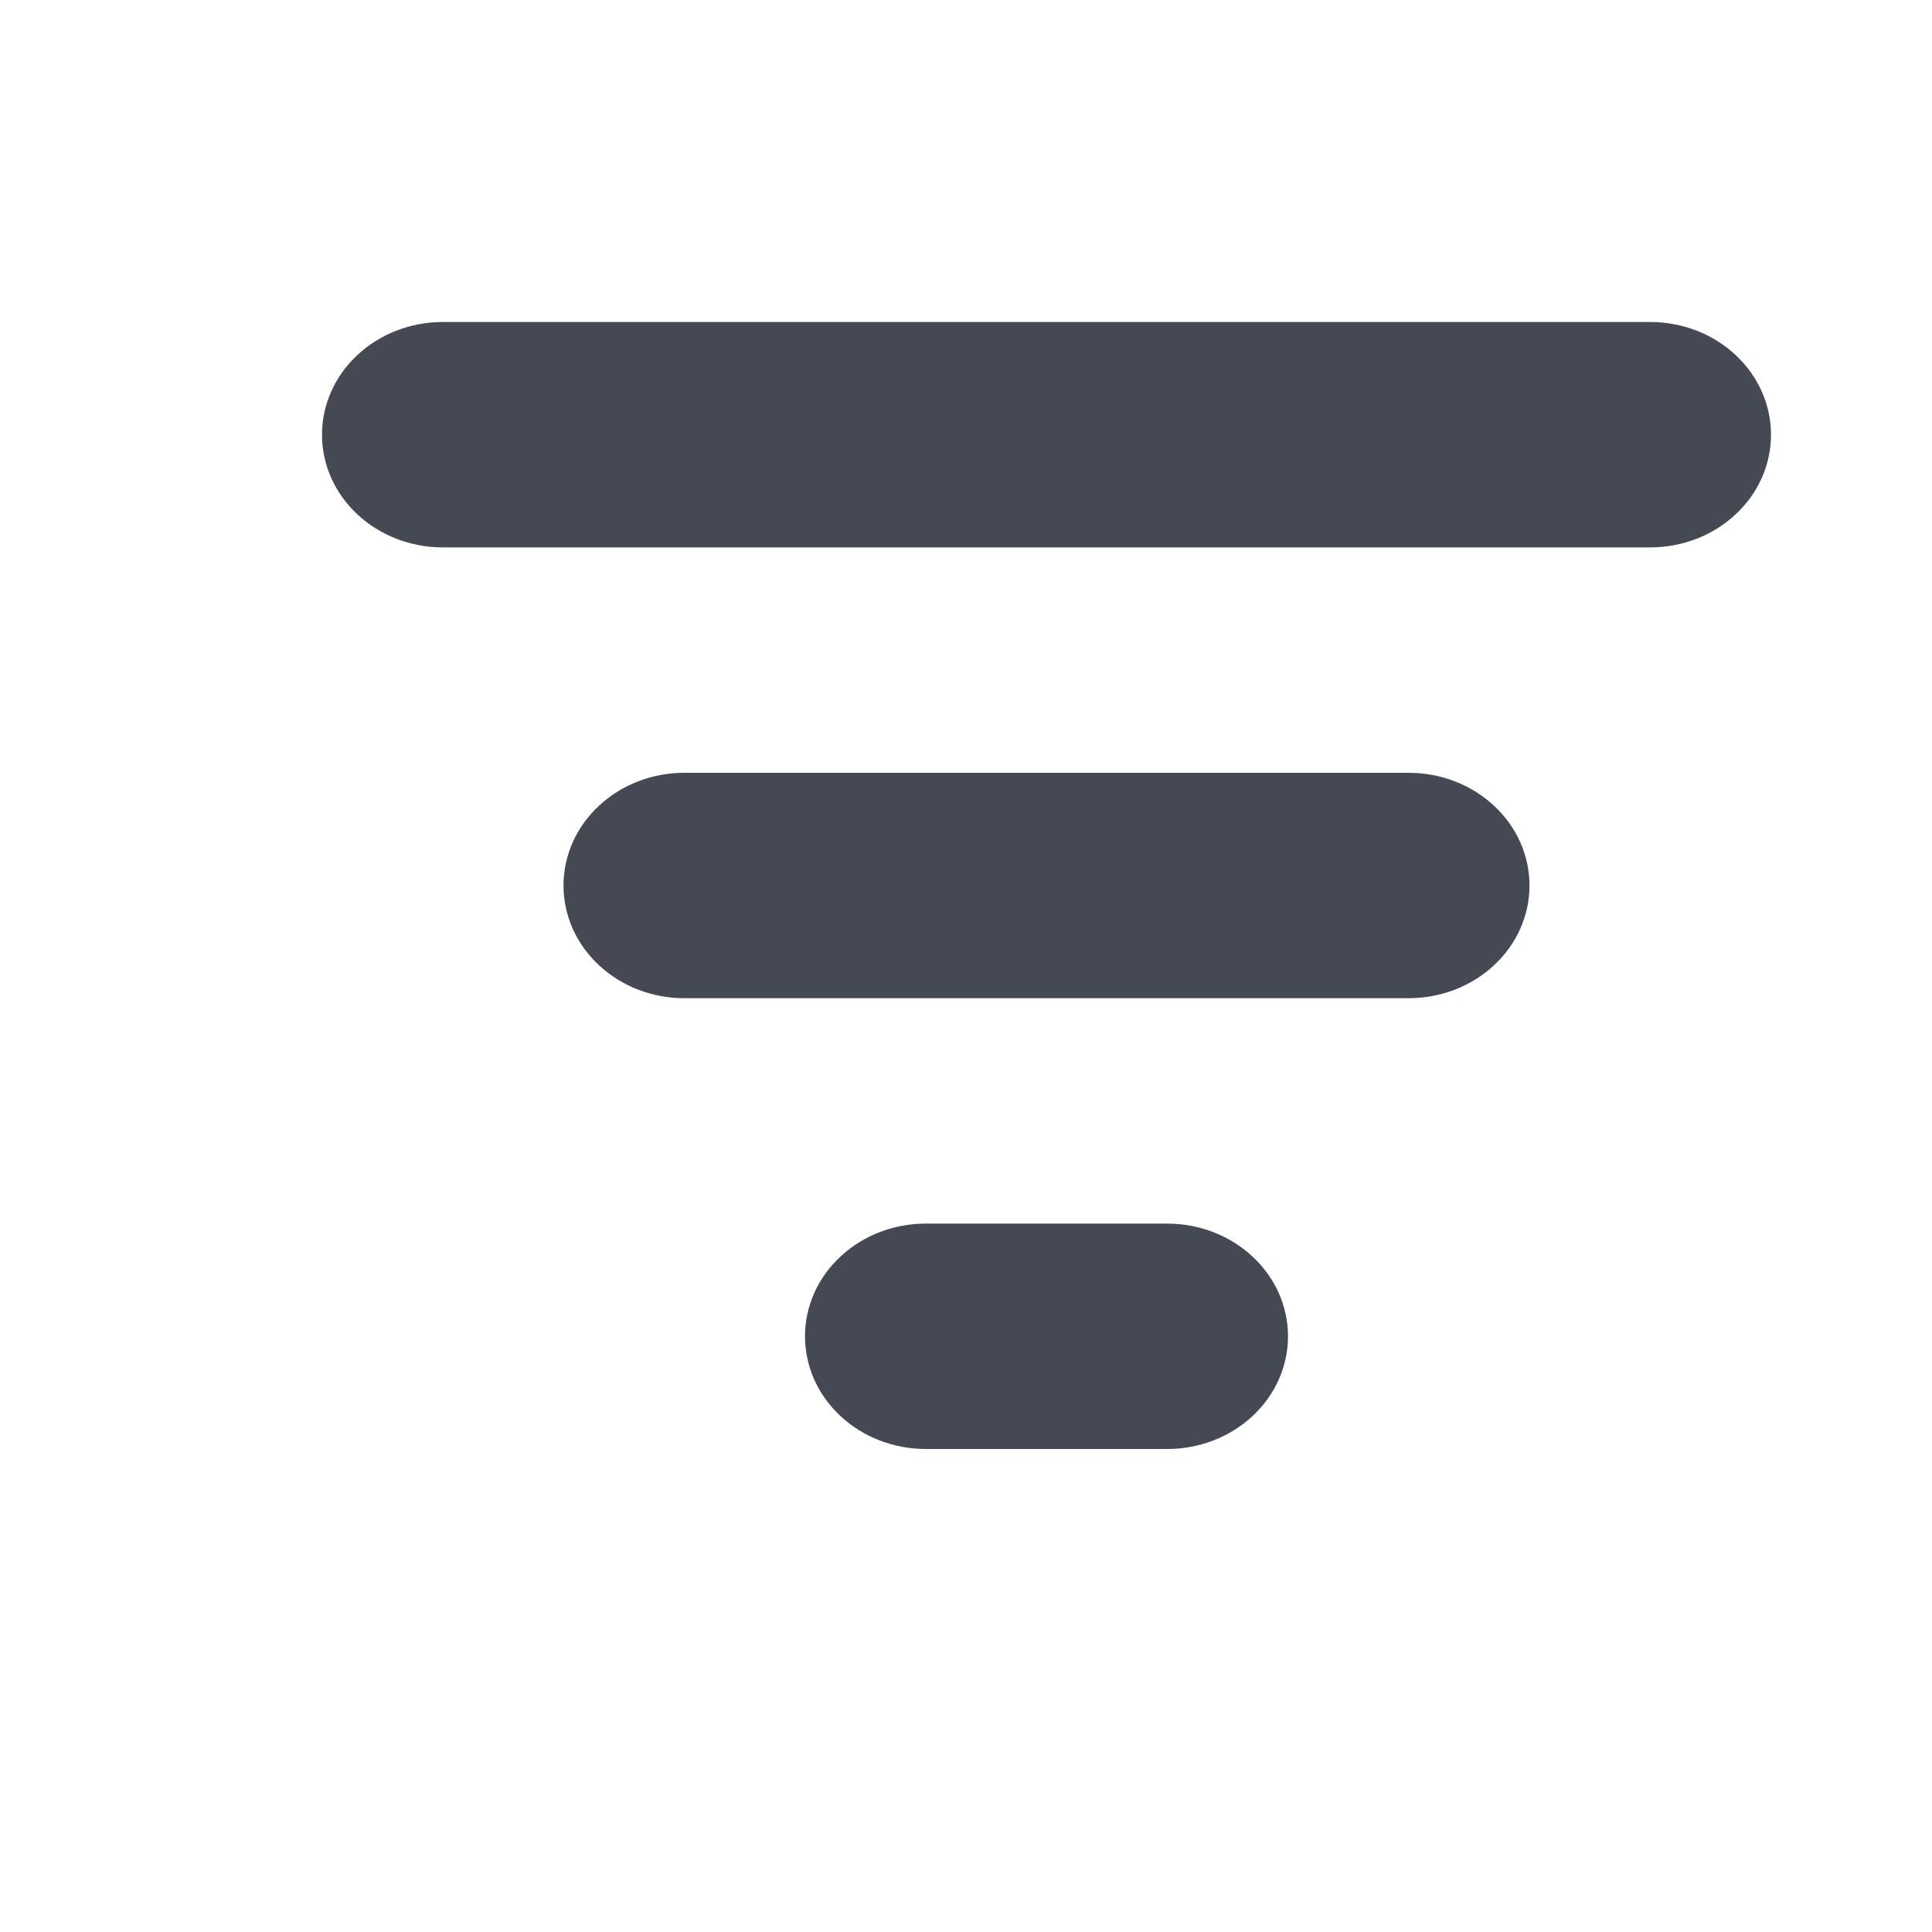
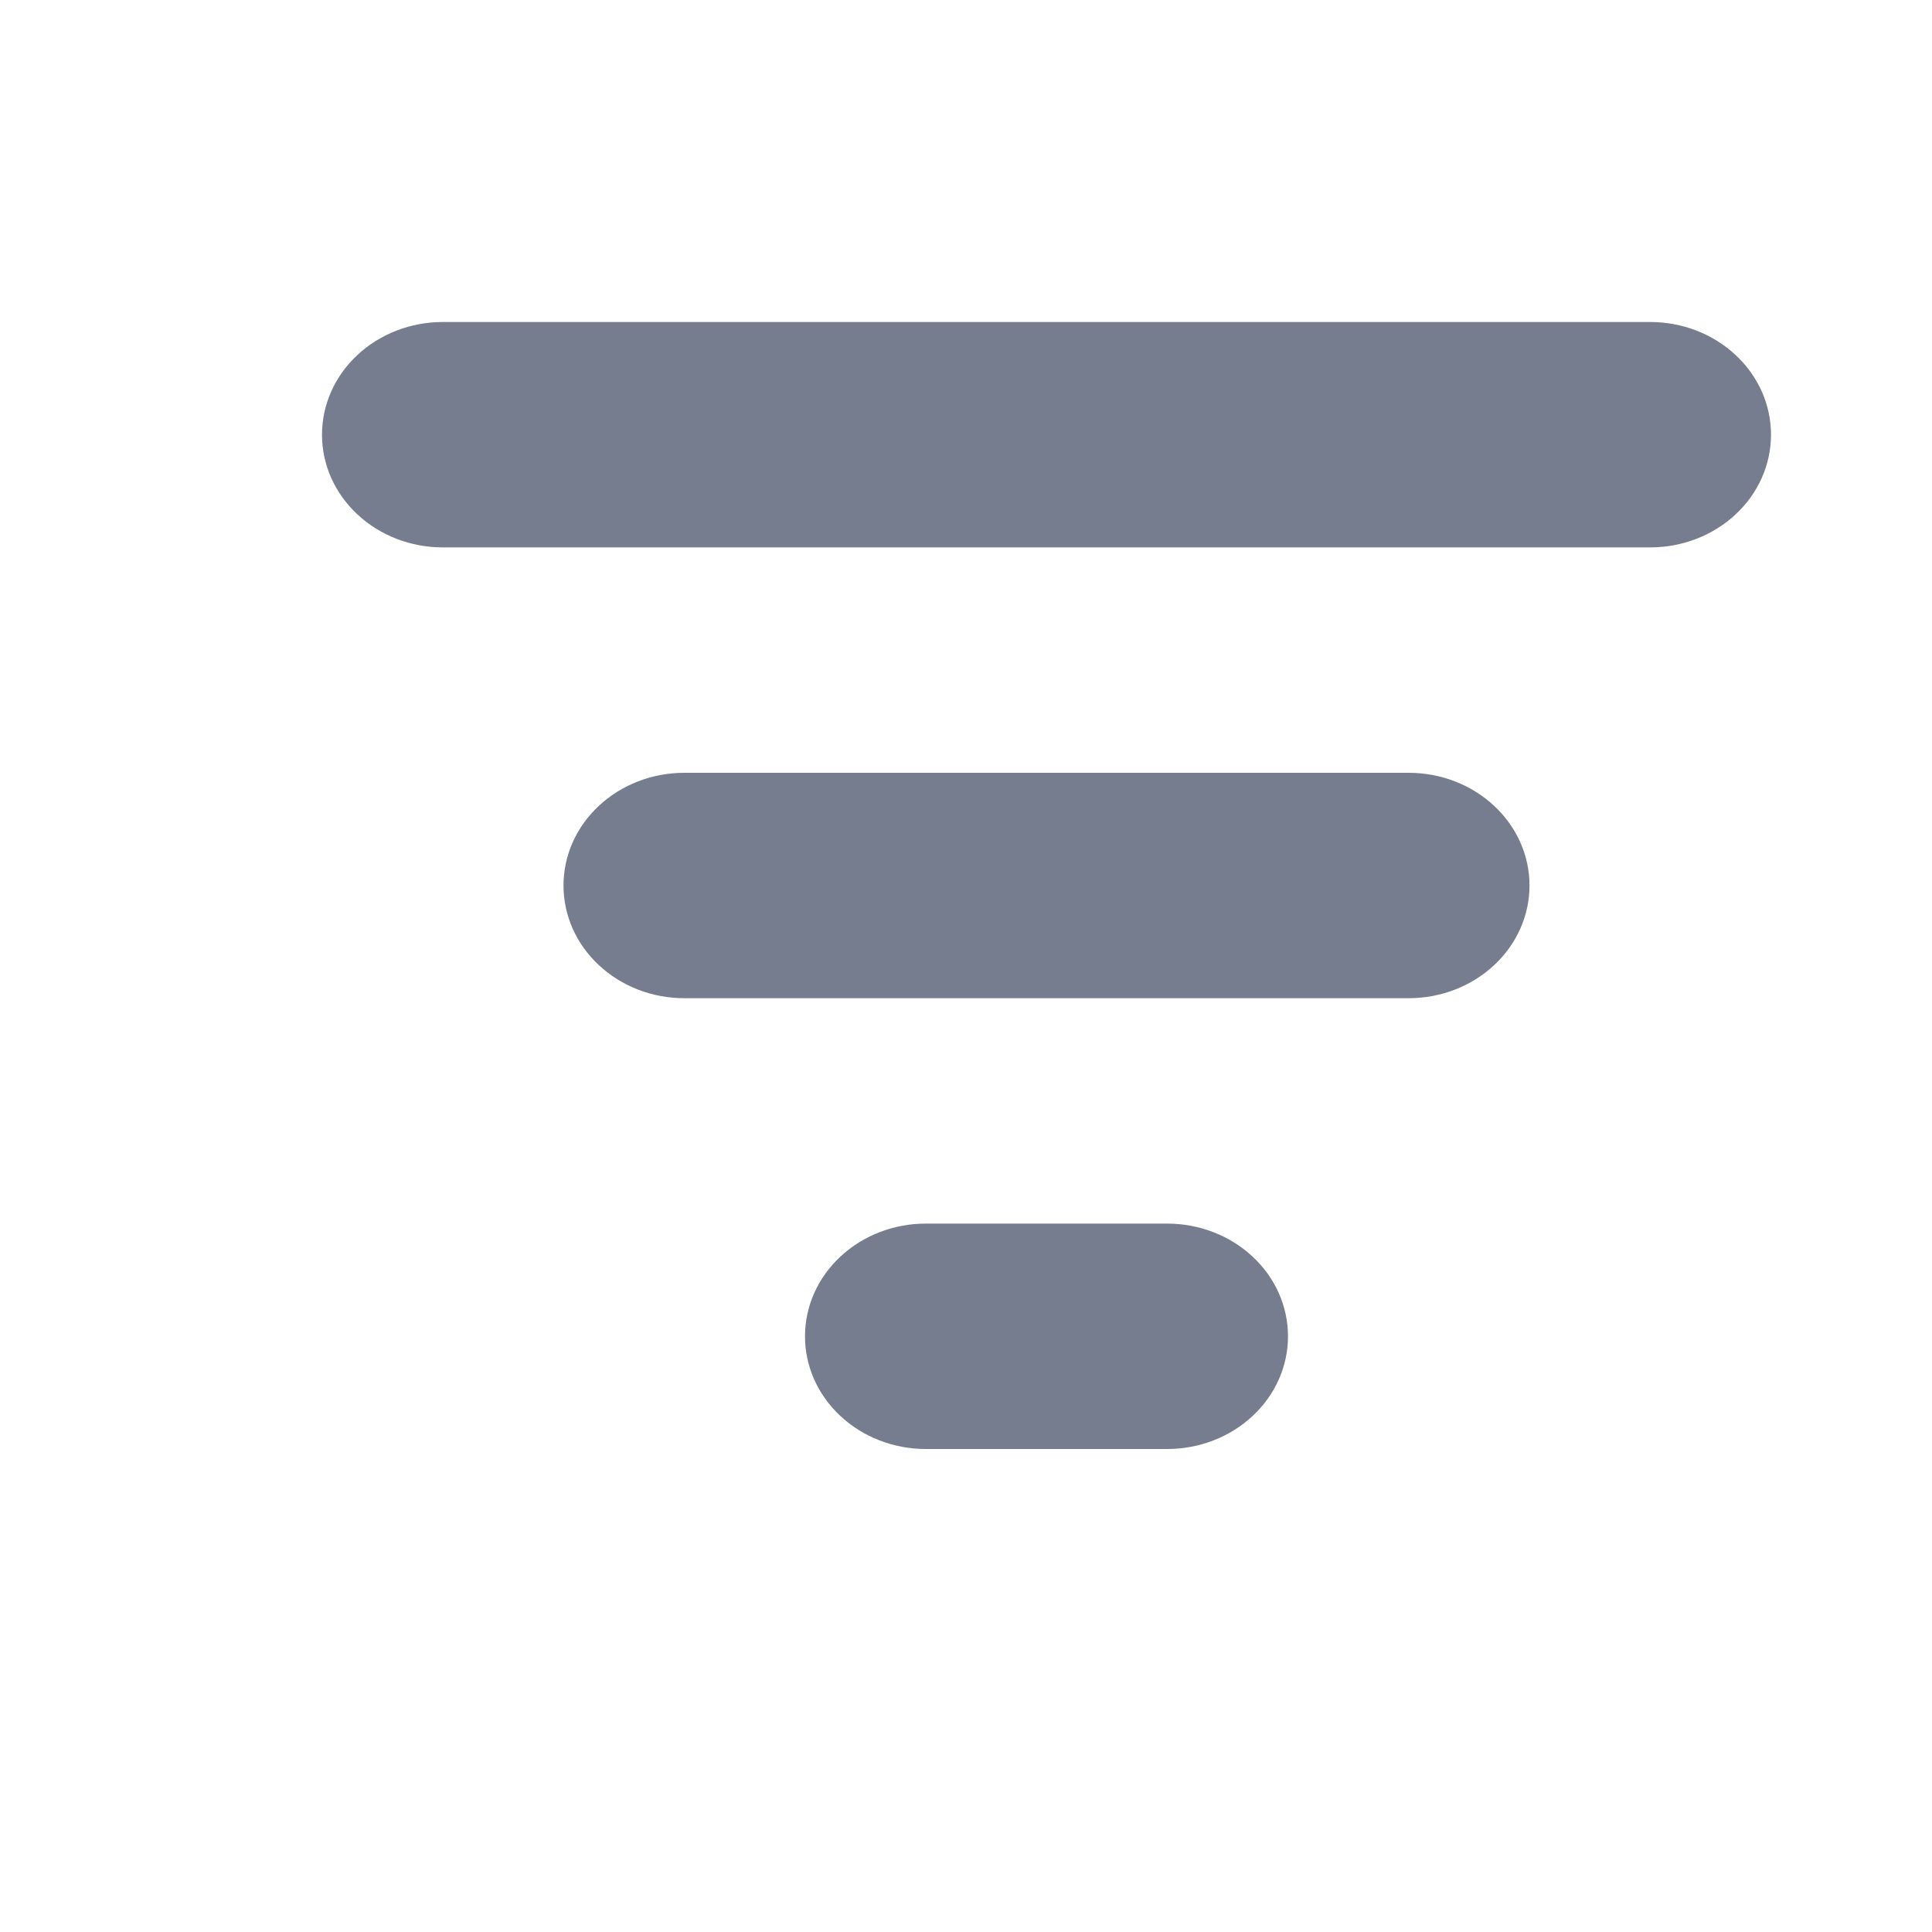
<svg xmlns="http://www.w3.org/2000/svg" width="12" height="12" viewBox="0 0 12 12" fill="none">
-   <path d="M2 2.7C2 2.514 2.079 2.336 2.22 2.205C2.36 2.074 2.551 2 2.75 2H10.25C10.449 2 10.64 2.074 10.78 2.205C10.921 2.336 11 2.514 11 2.7C11 2.886 10.921 3.064 10.78 3.195C10.64 3.326 10.449 3.4 10.25 3.4H2.75C2.551 3.4 2.36 3.326 2.22 3.195C2.079 3.064 2 2.886 2 2.7ZM3.5 5.5C3.5 5.314 3.579 5.136 3.72 5.005C3.86 4.874 4.051 4.8 4.25 4.8H8.75C8.949 4.8 9.14 4.874 9.28 5.005C9.421 5.136 9.5 5.314 9.5 5.5C9.5 5.686 9.421 5.864 9.28 5.995C9.14 6.126 8.949 6.2 8.75 6.2H4.25C4.051 6.2 3.86 6.126 3.72 5.995C3.579 5.864 3.5 5.686 3.5 5.5ZM5.75 7.6C5.551 7.6 5.36 7.674 5.22 7.805C5.079 7.936 5 8.114 5 8.3C5 8.486 5.079 8.664 5.22 8.795C5.36 8.926 5.551 9 5.75 9H7.25C7.449 9 7.64 8.926 7.78 8.795C7.921 8.664 8 8.486 8 8.3C8 8.114 7.921 7.936 7.78 7.805C7.64 7.674 7.449 7.6 7.25 7.6H5.75Z" fill="#454954" />
+   <path d="M2 2.7C2 2.514 2.079 2.336 2.22 2.205C2.36 2.074 2.551 2 2.75 2H10.25C10.449 2 10.64 2.074 10.78 2.205C10.921 2.336 11 2.514 11 2.7C11 2.886 10.921 3.064 10.78 3.195C10.64 3.326 10.449 3.4 10.25 3.4H2.75C2.551 3.4 2.36 3.326 2.22 3.195C2.079 3.064 2 2.886 2 2.7ZM3.5 5.5C3.5 5.314 3.579 5.136 3.72 5.005C3.86 4.874 4.051 4.8 4.25 4.8H8.75C8.949 4.8 9.14 4.874 9.28 5.005C9.421 5.136 9.5 5.314 9.5 5.5C9.5 5.686 9.421 5.864 9.28 5.995C9.14 6.126 8.949 6.2 8.75 6.2H4.25C4.051 6.2 3.86 6.126 3.72 5.995C3.579 5.864 3.5 5.686 3.5 5.5ZM5.75 7.6C5.551 7.6 5.36 7.674 5.22 7.805C5.079 7.936 5 8.114 5 8.3C5 8.486 5.079 8.664 5.22 8.795C5.36 8.926 5.551 9 5.75 9H7.25C7.449 9 7.64 8.926 7.78 8.795C7.921 8.664 8 8.486 8 8.3C8 8.114 7.921 7.936 7.78 7.805C7.64 7.674 7.449 7.6 7.25 7.6H5.75Z" fill="#767D8F" />
</svg>
